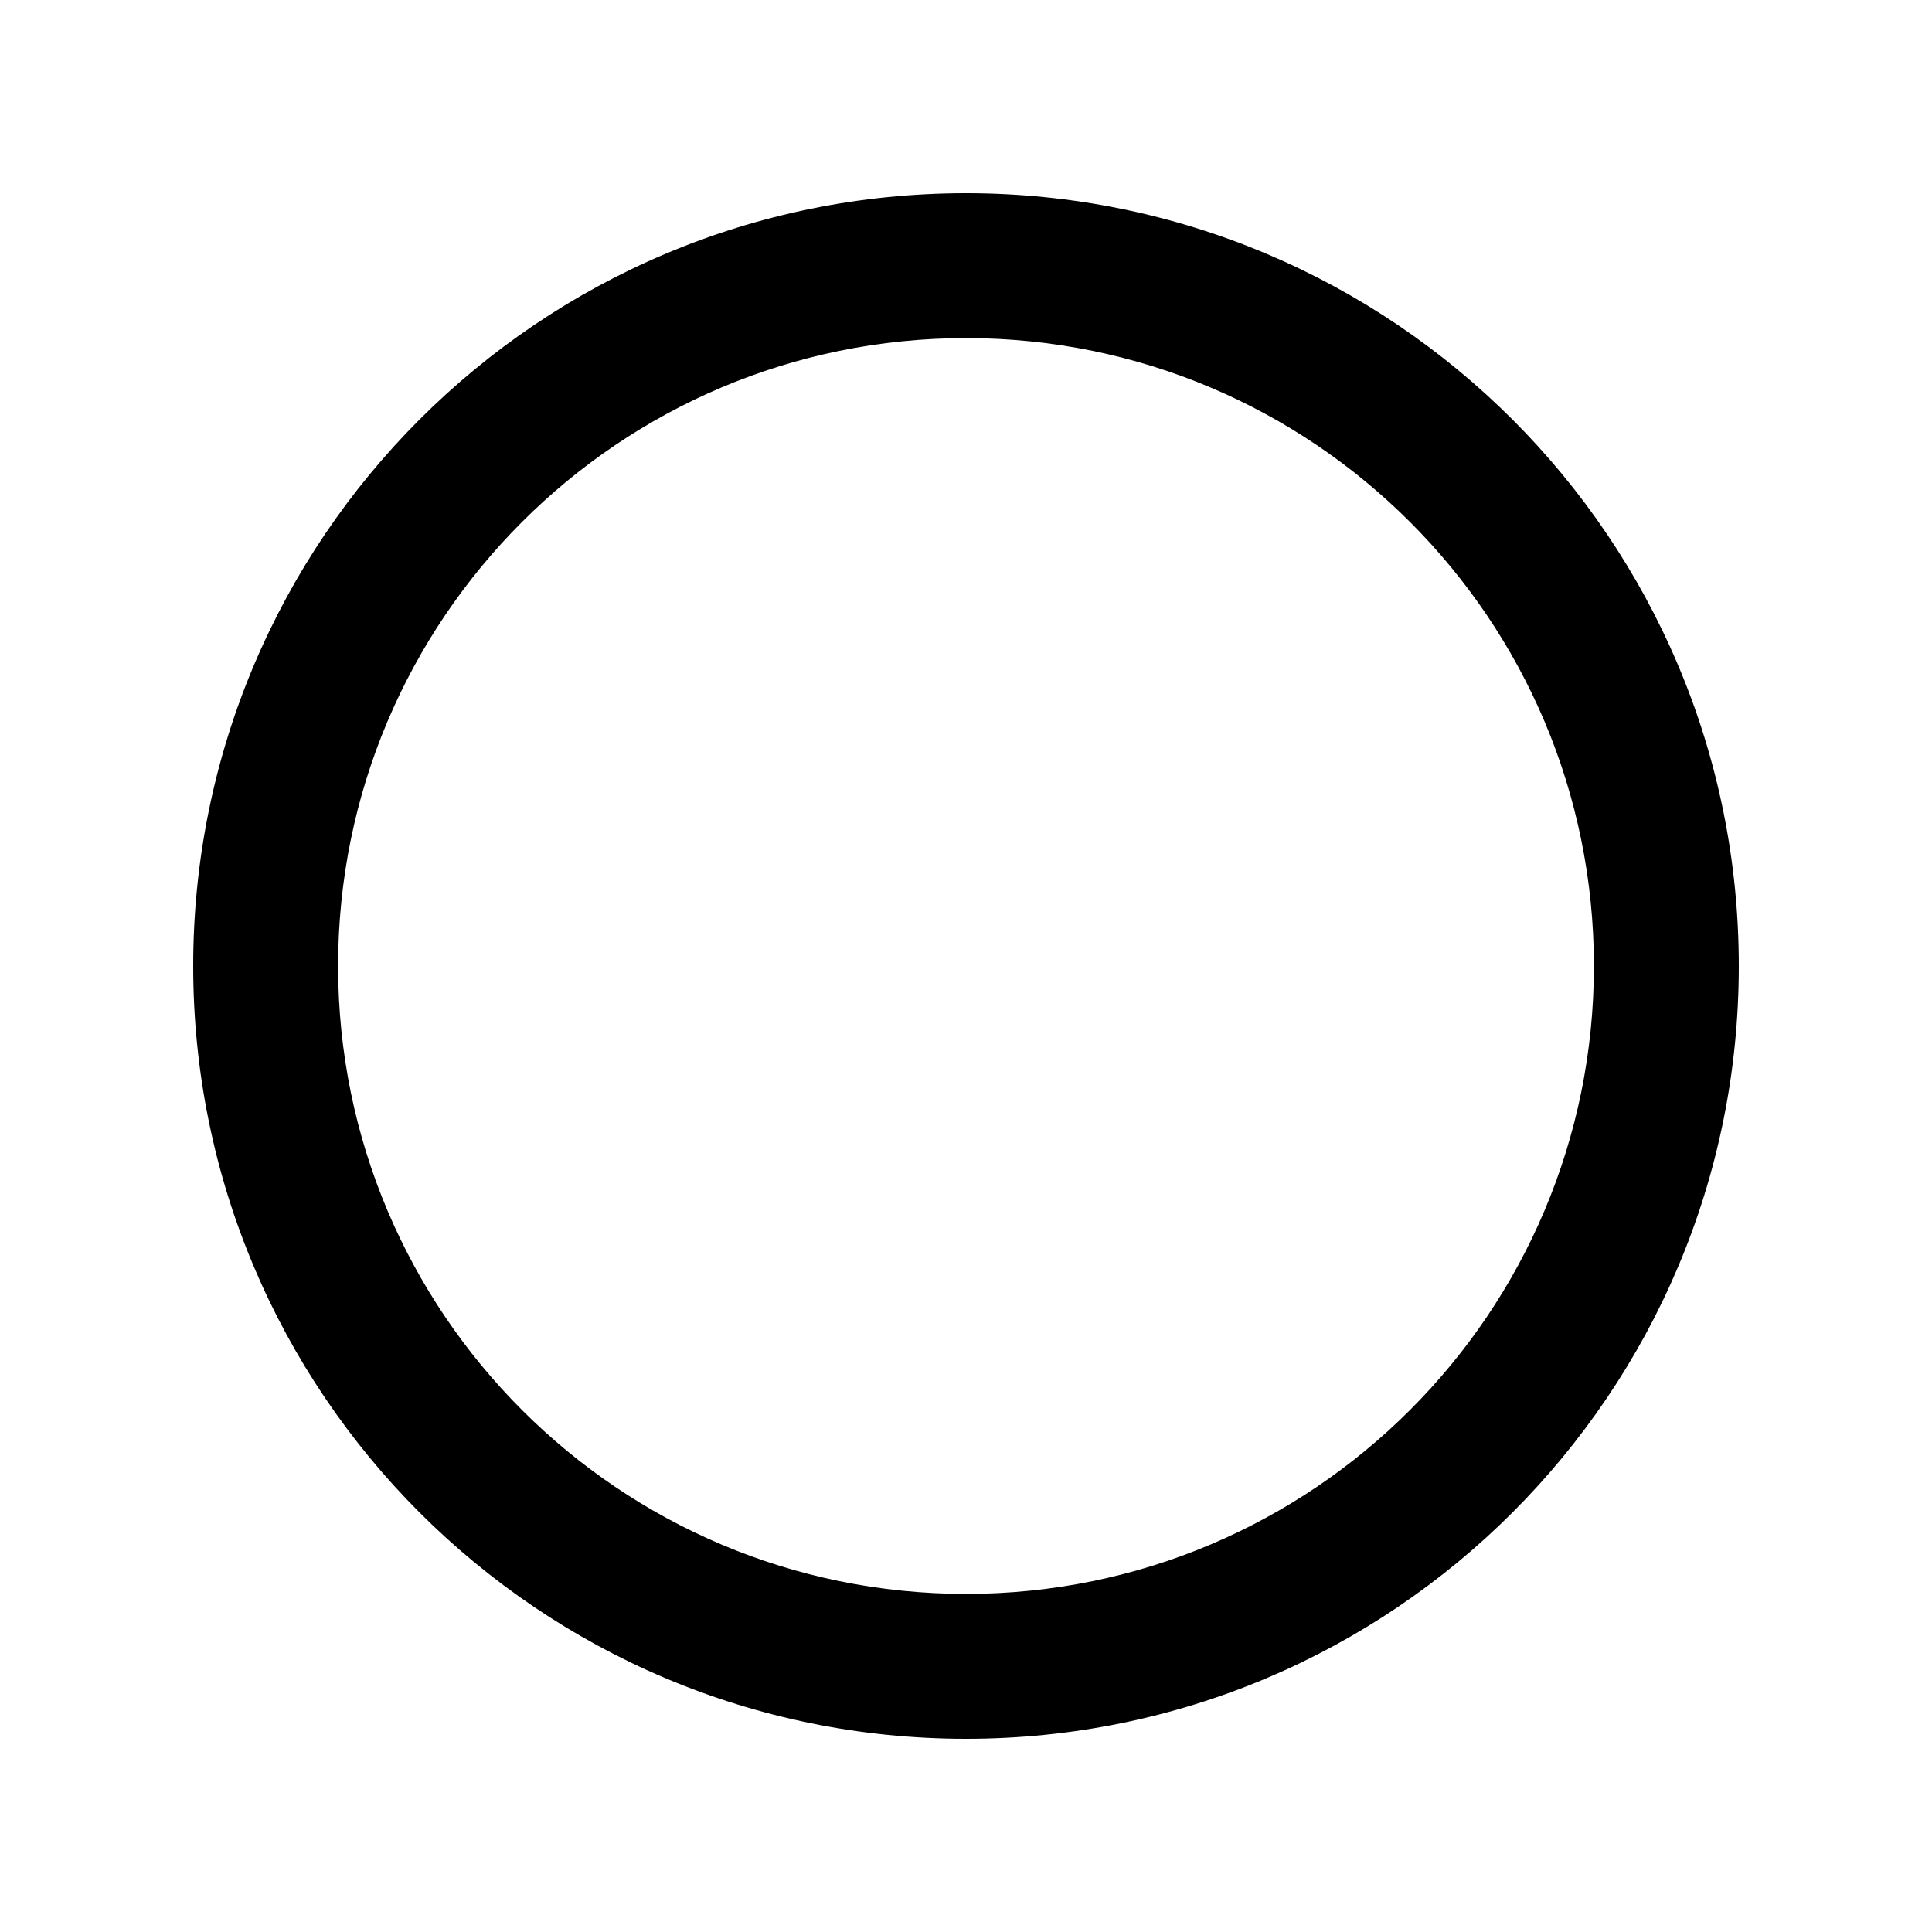
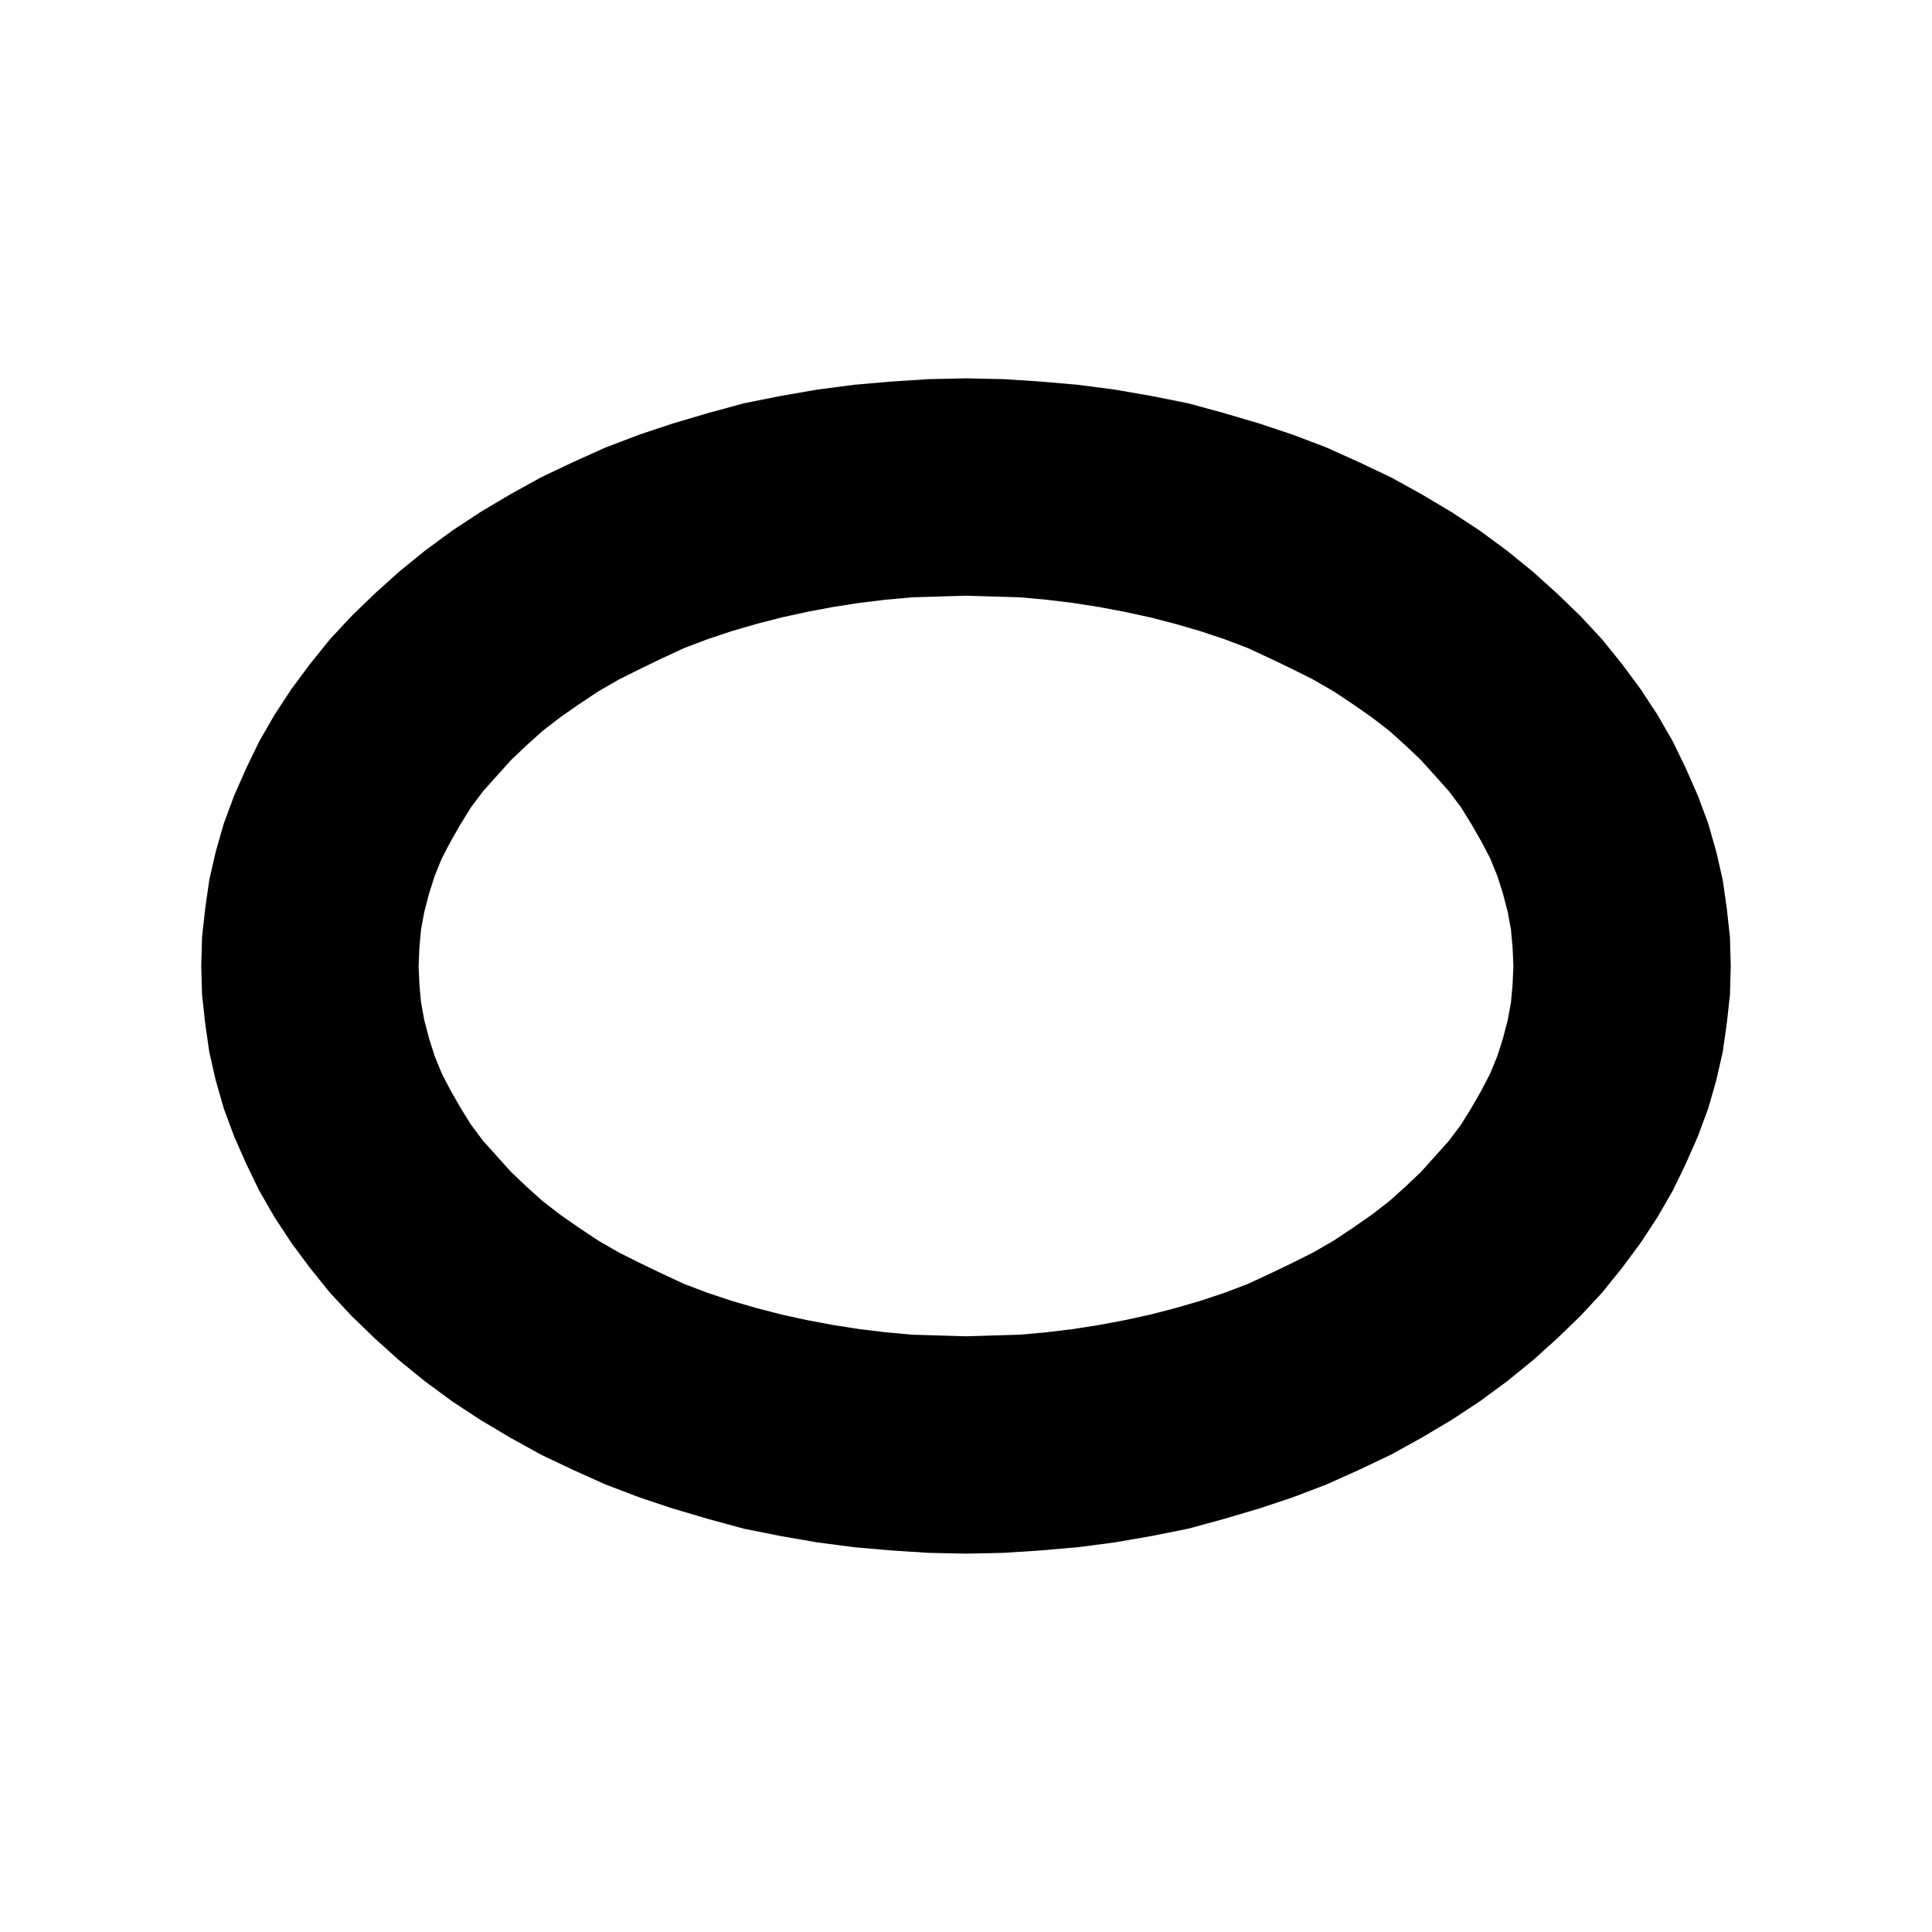
- <svg xmlns="http://www.w3.org/2000/svg" viewBox="0 0 640 640">
-   <path d="M528 320C528 205.1 434.9 112 320 112C205.1 112 112 205.1 112 320C112 434.9 205.1 528 320 528C434.9 528 528 434.9 528 320zM64 320C64 178.6 178.6 64 320 64C461.4 64 576 178.6 576 320C576 461.4 461.4 576 320 576C178.6 576 64 461.4 64 320z" />
+ <svg xmlns="http://www.w3.org/2000/svg" width="24" height="24" viewBox="0 0 24 24">
+   <path fill="#000000" fill-rule="evenodd" d="M 21.49 11.64 L 21.45 11.28 L 21.40 10.93 L 21.32 10.58 L 21.22 10.23 L 21.09 9.88 L 20.94 9.54 L 20.78 9.21 L 20.59 8.88 L 20.38 8.56 L 20.15 8.25 L 19.90 7.94 L 19.63 7.65 L 19.34 7.37 L 19.04 7.10 L 18.72 6.84 L 18.38 6.59 L 18.03 6.36 L 17.66 6.14 L 17.28 5.93 L 16.88 5.74 L 16.48 5.56 L 16.06 5.40 L 15.64 5.26 L 15.20 5.13 L 14.76 5.01 L 14.31 4.92 L 13.85 4.84 L 13.39 4.78 L 12.93 4.74 L 12.47 4.71 L 12.00 4.70 L 11.53 4.71 L 11.07 4.74 L 10.61 4.78 L 10.15 4.84 L 9.69 4.92 L 9.24 5.01 L 8.80 5.13 L 8.36 5.26 L 7.94 5.40 L 7.52 5.56 L 7.12 5.74 L 6.72 5.93 L 6.34 6.14 L 5.97 6.36 L 5.62 6.59 L 5.28 6.84 L 4.96 7.10 L 4.66 7.37 L 4.37 7.65 L 4.10 7.94 L 3.85 8.25 L 3.62 8.56 L 3.41 8.88 L 3.22 9.21 L 3.06 9.54 L 2.91 9.88 L 2.78 10.23 L 2.68 10.58 L 2.60 10.93 L 2.55 11.28 L 2.51 11.64 L 2.50 12.00 L 2.51 12.36 L 2.55 12.72 L 2.60 13.07 L 2.68 13.42 L 2.78 13.77 L 2.91 14.12 L 3.06 14.46 L 3.22 14.79 L 3.41 15.12 L 3.62 15.44 L 3.85 15.75 L 4.10 16.06 L 4.37 16.35 L 4.66 16.63 L 4.96 16.90 L 5.28 17.16 L 5.62 17.41 L 5.97 17.64 L 6.34 17.86 L 6.72 18.07 L 7.12 18.26 L 7.52 18.44 L 7.94 18.60 L 8.36 18.74 L 8.80 18.87 L 9.24 18.99 L 9.69 19.08 L 10.15 19.16 L 10.61 19.22 L 11.07 19.26 L 11.53 19.29 L 12.00 19.30 L 12.47 19.29 L 12.93 19.26 L 13.39 19.22 L 13.85 19.16 L 14.31 19.08 L 14.76 18.99 L 15.20 18.87 L 15.64 18.74 L 16.06 18.60 L 16.48 18.44 L 16.88 18.26 L 17.28 18.07 L 17.66 17.86 L 18.03 17.64 L 18.38 17.41 L 18.72 17.16 L 19.04 16.90 L 19.34 16.63 L 19.63 16.35 L 19.90 16.06 L 20.15 15.75 L 20.38 15.44 L 20.59 15.12 L 20.78 14.79 L 20.94 14.46 L 21.09 14.12 L 21.22 13.77 L 21.32 13.42 L 21.40 13.07 L 21.45 12.72 L 21.49 12.36 L 21.50 12.00 L 21.49 11.64 Z M 18.79 12.23 L 18.77 12.45 L 18.73 12.67 L 18.67 12.90 L 18.60 13.12 L 18.51 13.34 L 18.40 13.55 L 18.28 13.76 L 18.15 13.97 L 18.00 14.17 L 17.83 14.36 L 17.65 14.56 L 17.46 14.74 L 17.26 14.92 L 17.04 15.09 L 16.81 15.25 L 16.57 15.41 L 16.31 15.56 L 16.05 15.69 L 15.78 15.82 L 15.50 15.95 L 15.21 16.06 L 14.91 16.16 L 14.60 16.25 L 14.29 16.33 L 13.97 16.40 L 13.65 16.46 L 13.33 16.51 L 13.00 16.55 L 12.67 16.58 L 12.33 16.59 L 12.00 16.60 L 11.67 16.59 L 11.33 16.58 L 11.00 16.55 L 10.67 16.51 L 10.35 16.46 L 10.03 16.40 L 9.71 16.33 L 9.40 16.25 L 9.09 16.16 L 8.79 16.06 L 8.50 15.95 L 8.22 15.82 L 7.95 15.69 L 7.69 15.56 L 7.43 15.41 L 7.19 15.25 L 6.96 15.09 L 6.74 14.92 L 6.54 14.74 L 6.35 14.56 L 6.17 14.36 L 6.00 14.17 L 5.85 13.97 L 5.72 13.76 L 5.60 13.55 L 5.49 13.34 L 5.40 13.12 L 5.33 12.90 L 5.27 12.67 L 5.23 12.45 L 5.21 12.23 L 5.20 12.00 L 5.21 11.77 L 5.23 11.55 L 5.27 11.33 L 5.33 11.10 L 5.40 10.88 L 5.49 10.66 L 5.60 10.45 L 5.72 10.24 L 5.85 10.03 L 6.00 9.83 L 6.17 9.64 L 6.35 9.44 L 6.54 9.26 L 6.74 9.08 L 6.96 8.91 L 7.19 8.75 L 7.43 8.59 L 7.69 8.44 L 7.95 8.31 L 8.22 8.18 L 8.50 8.05 L 8.79 7.94 L 9.09 7.84 L 9.40 7.75 L 9.71 7.67 L 10.03 7.60 L 10.35 7.54 L 10.67 7.49 L 11.00 7.45 L 11.33 7.42 L 11.67 7.41 L 12.00 7.40 L 12.33 7.41 L 12.67 7.42 L 13.00 7.45 L 13.33 7.49 L 13.65 7.54 L 13.97 7.60 L 14.29 7.67 L 14.60 7.75 L 14.91 7.84 L 15.21 7.94 L 15.50 8.05 L 15.78 8.18 L 16.05 8.31 L 16.31 8.44 L 16.57 8.59 L 16.81 8.75 L 17.04 8.91 L 17.26 9.08 L 17.46 9.26 L 17.65 9.44 L 17.83 9.64 L 18.00 9.83 L 18.15 10.03 L 18.28 10.24 L 18.40 10.45 L 18.51 10.66 L 18.60 10.88 L 18.67 11.10 L 18.73 11.33 L 18.77 11.55 L 18.79 11.77 L 18.80 12.00 L 18.79 12.23 Z" />
</svg>
